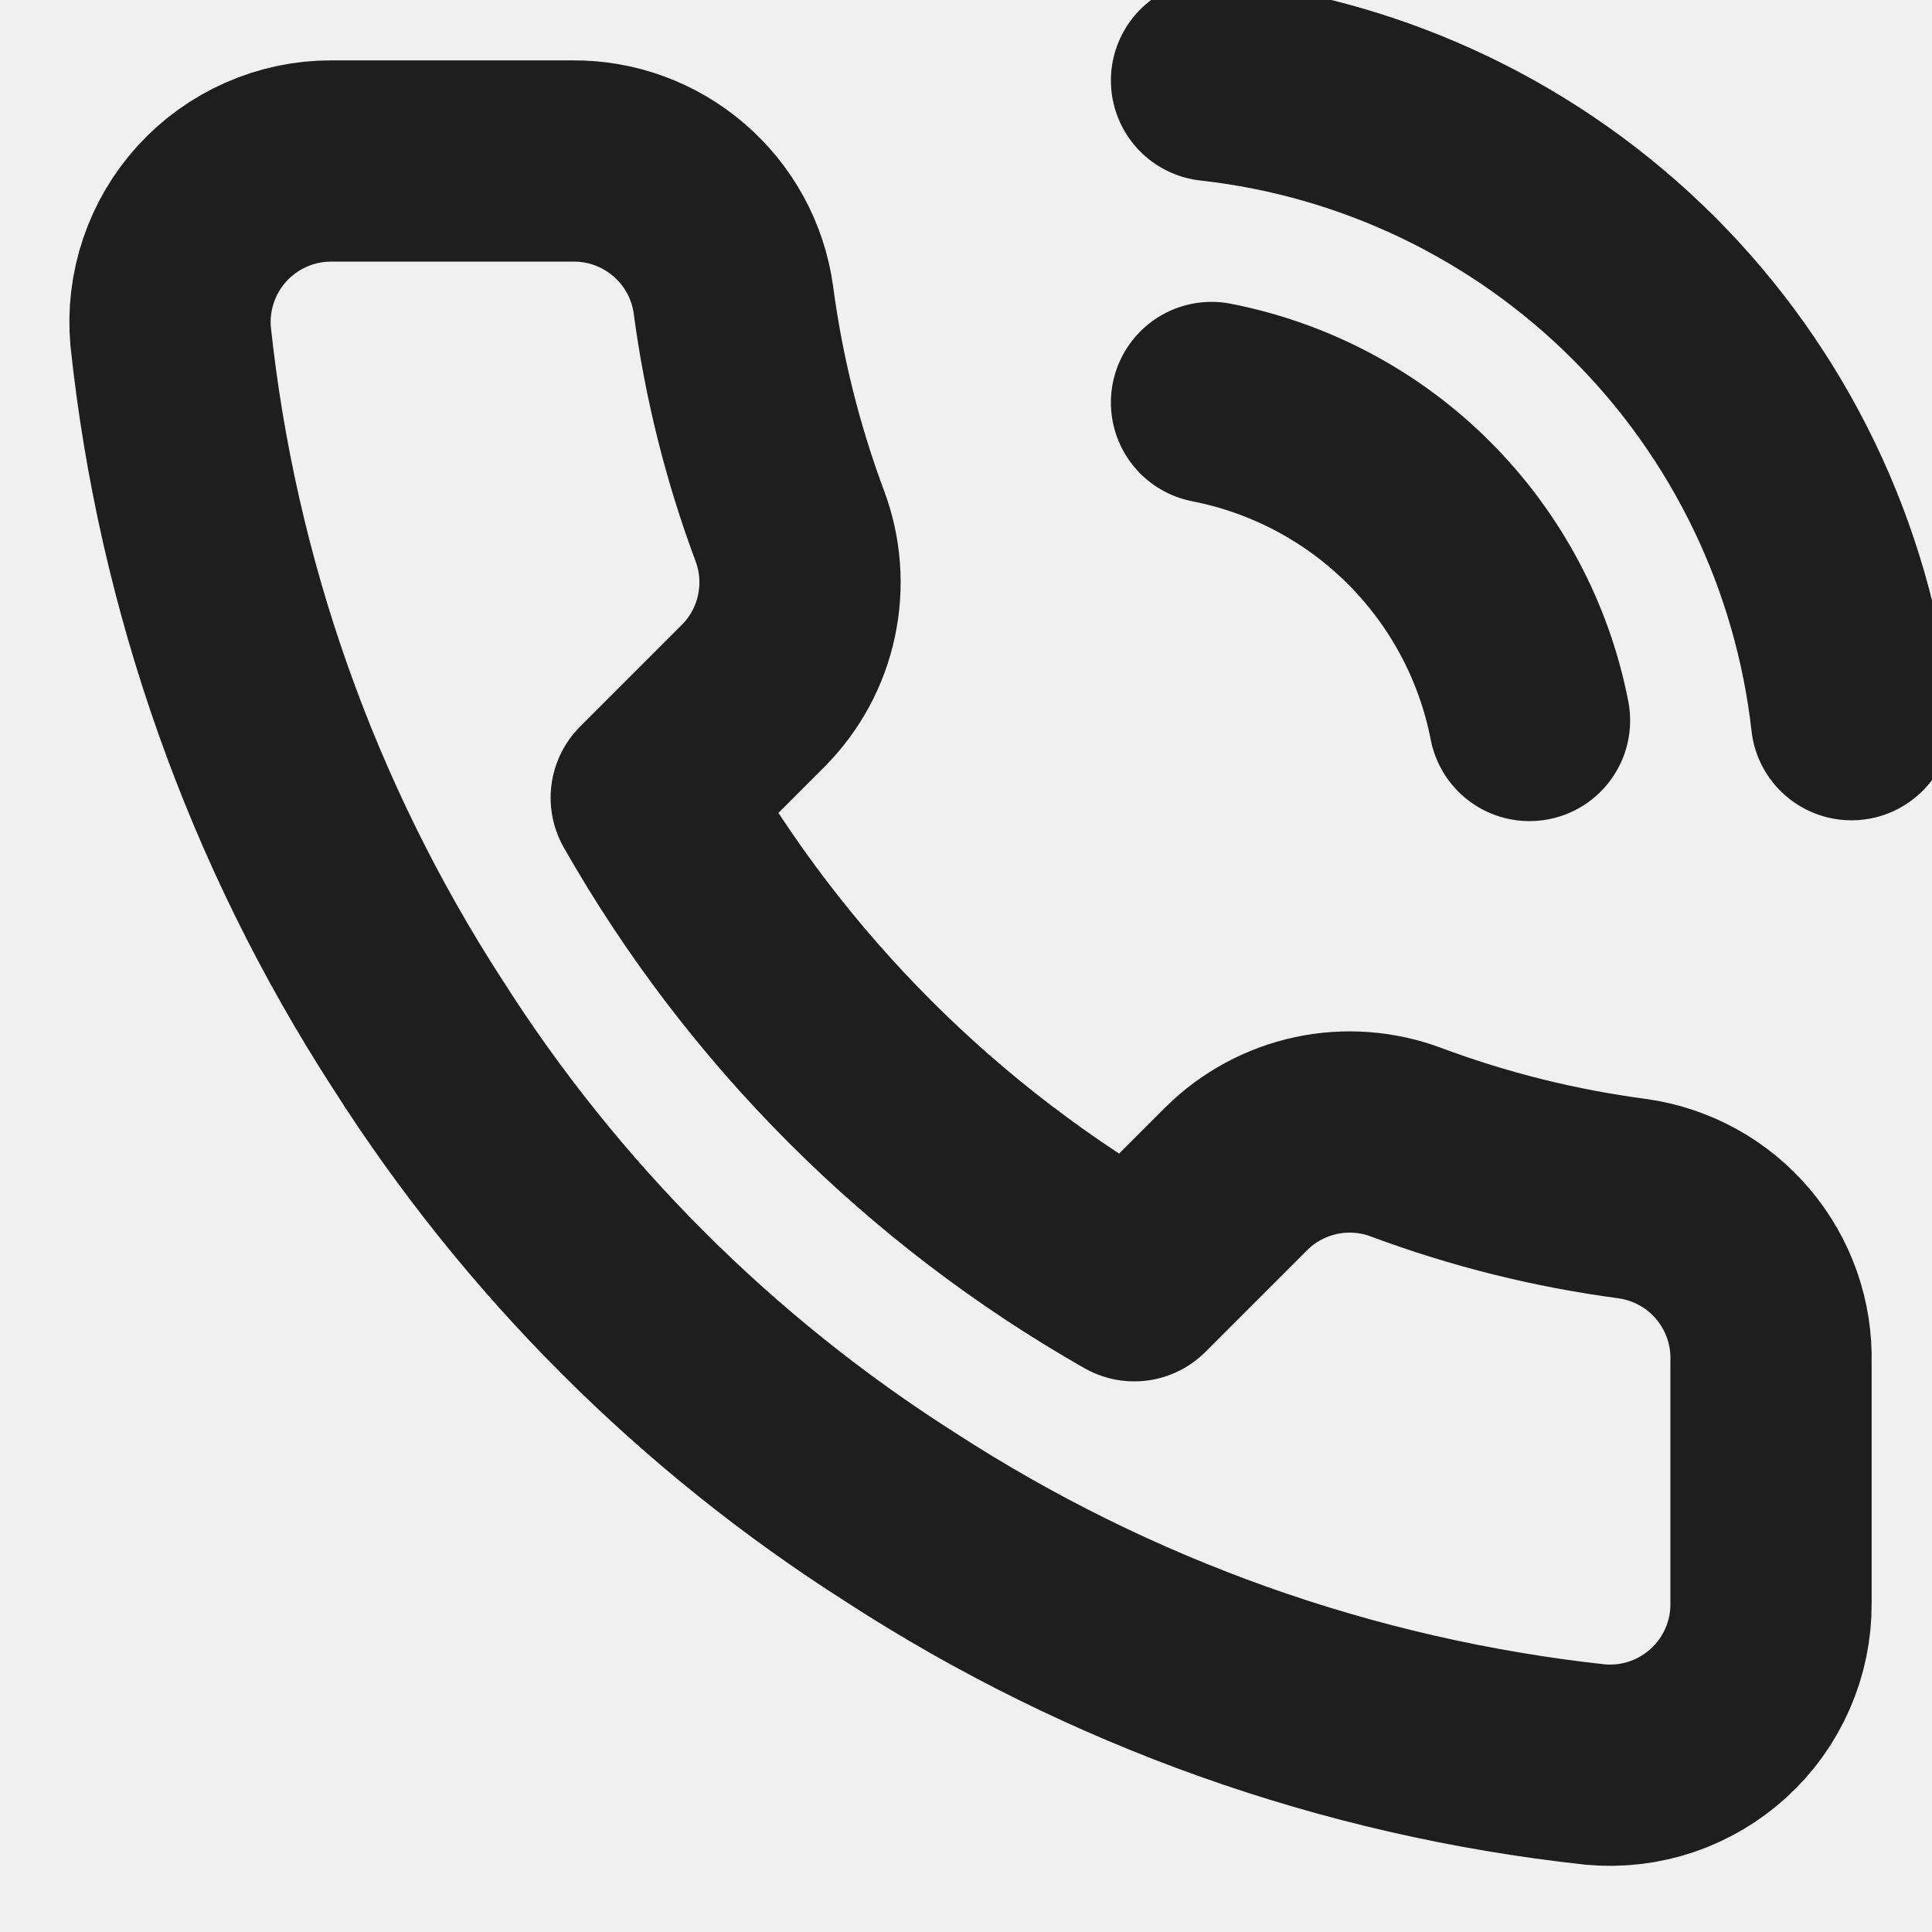
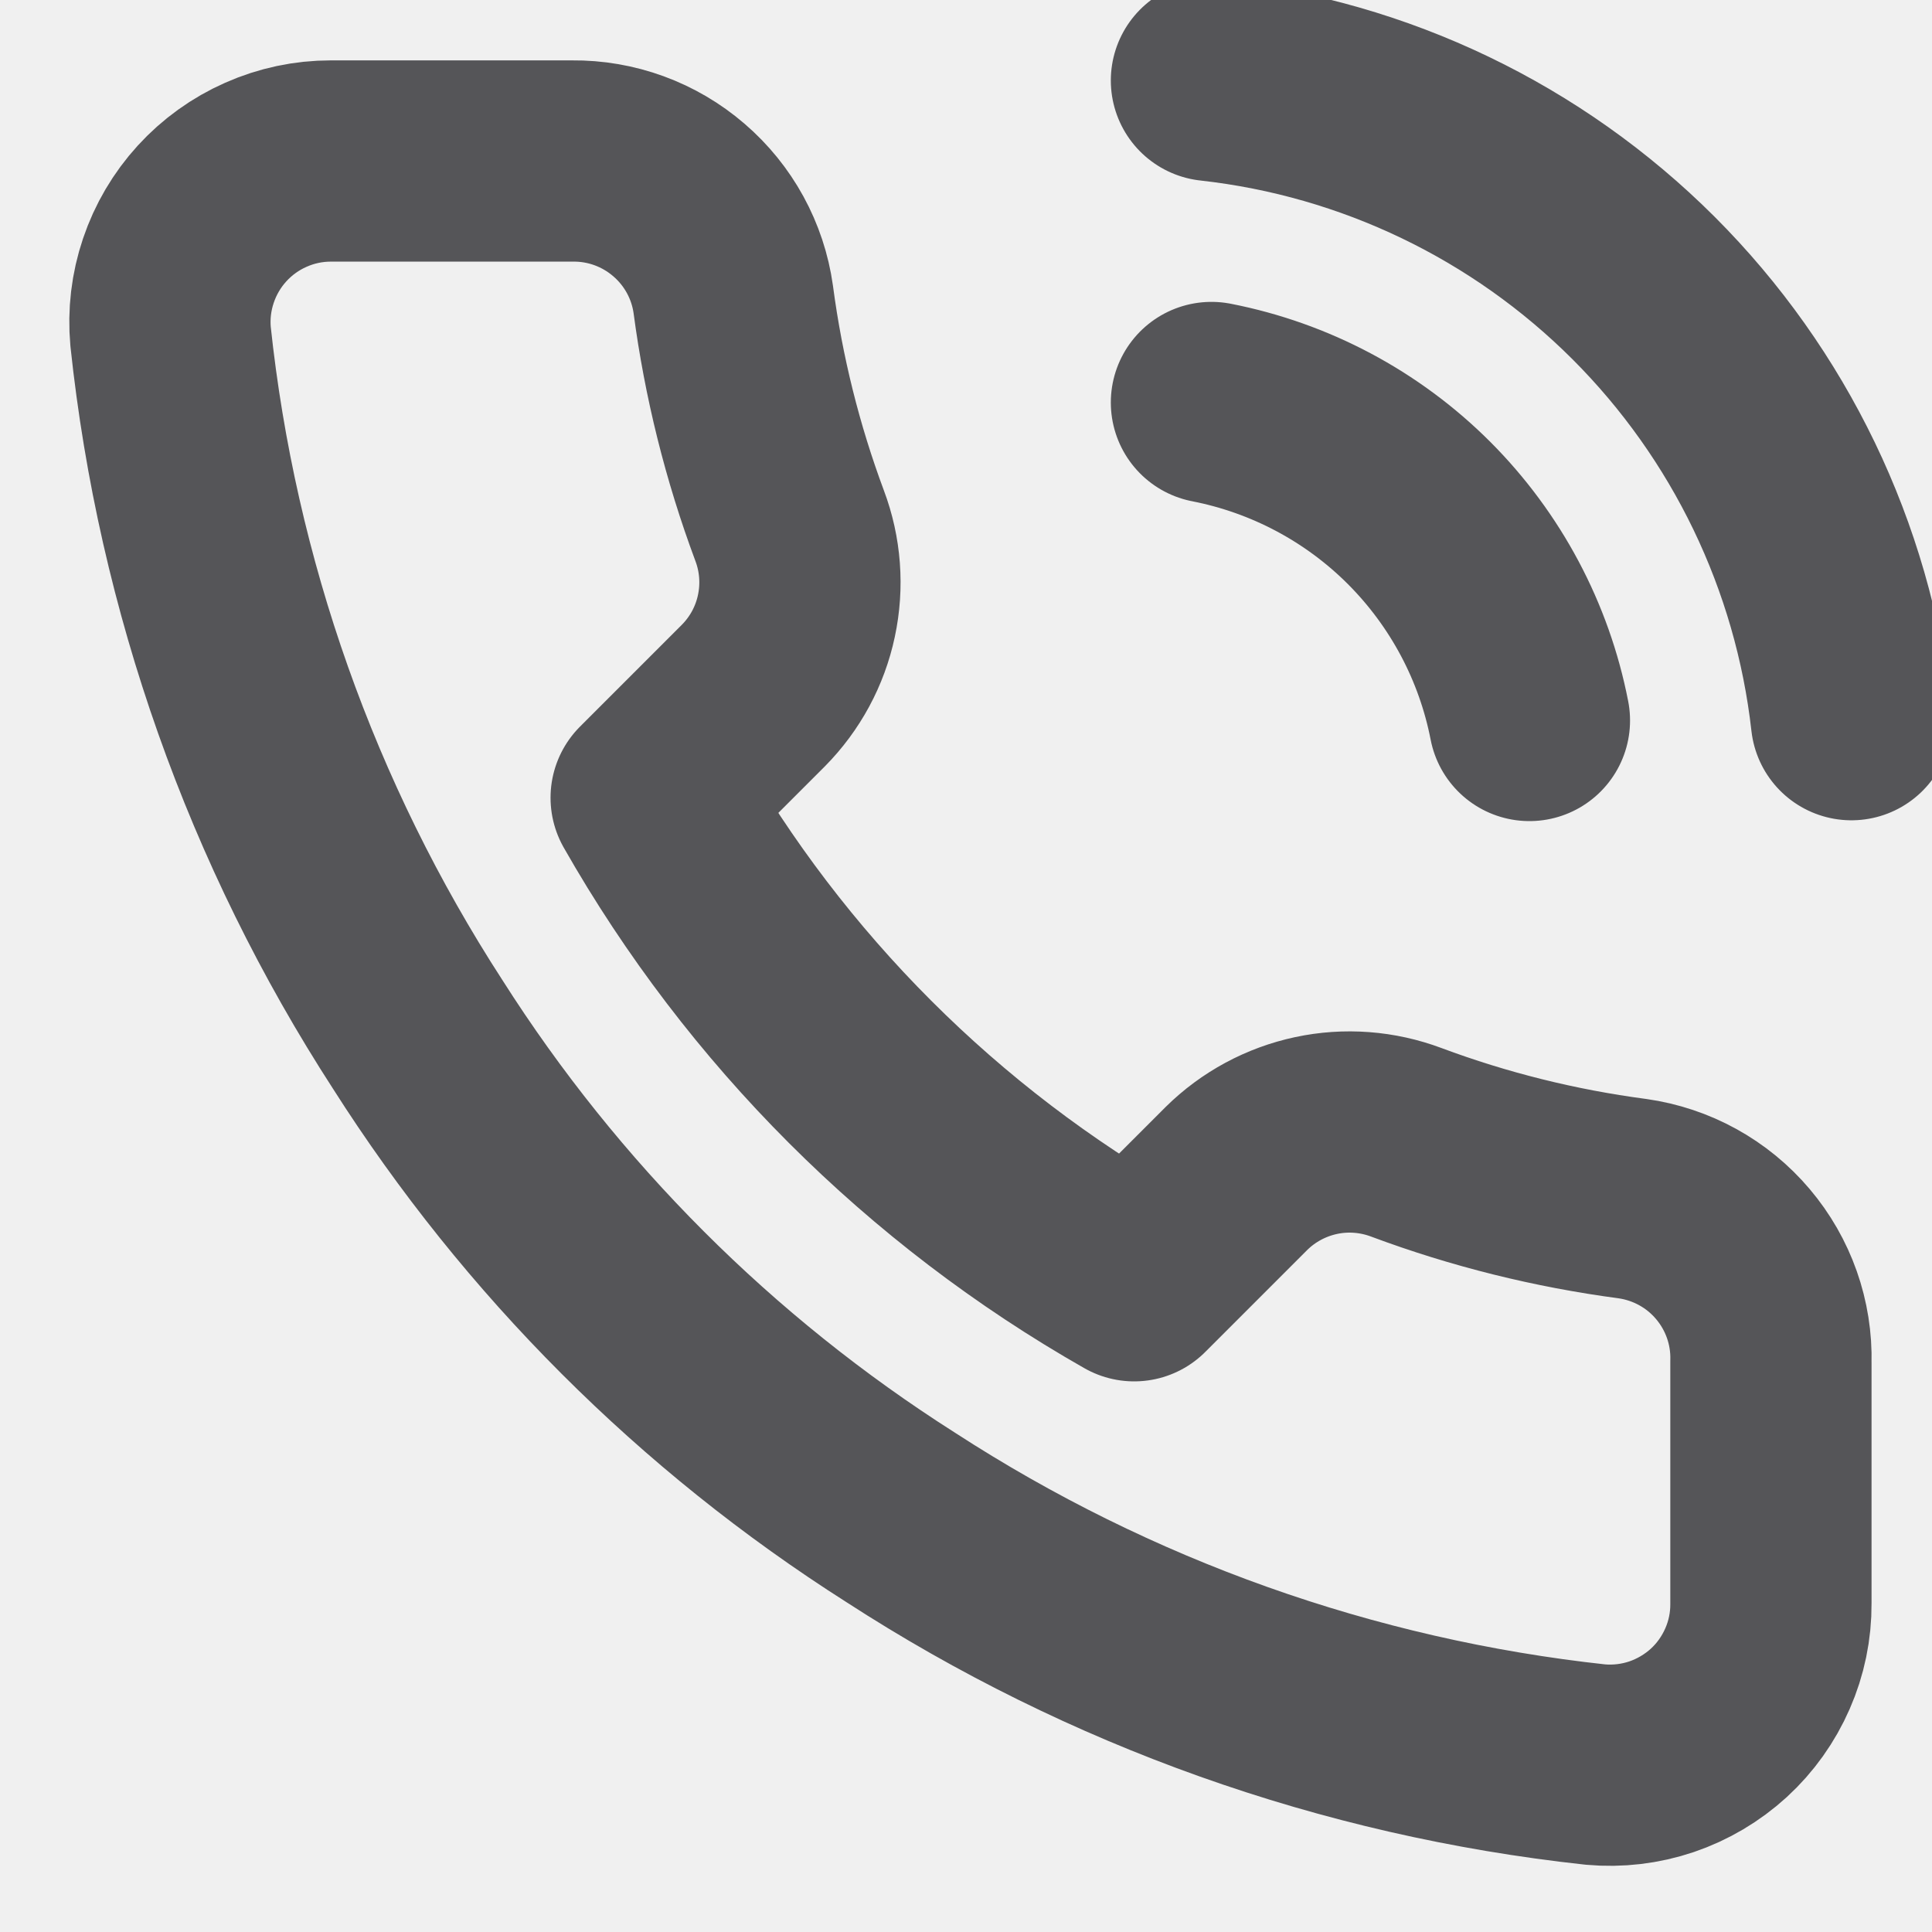
<svg xmlns="http://www.w3.org/2000/svg" width="24" height="24" viewBox="0 0 24 24" fill="none">
-   <g clip-path="url(#clip0_1295_1133)">
-     <path d="M15.05 5C16.027 5.191 16.925 5.668 17.628 6.372C18.332 7.076 18.81 7.973 19 8.95M15.05 1C17.08 1.225 18.972 2.134 20.417 3.577C21.861 5.02 22.772 6.911 23 8.94M22 16.92V19.92C22.002 20.198 21.945 20.474 21.833 20.729C21.721 20.985 21.558 21.214 21.352 21.402C21.147 21.59 20.905 21.733 20.641 21.823C20.377 21.912 20.098 21.945 19.82 21.92C16.743 21.586 13.787 20.534 11.19 18.85C8.774 17.315 6.726 15.266 5.19 12.85C3.5 10.241 2.449 7.271 2.12 4.18C2.095 3.903 2.128 3.625 2.217 3.362C2.306 3.098 2.448 2.857 2.635 2.652C2.822 2.447 3.05 2.283 3.304 2.171C3.558 2.058 3.833 2 4.11 2H7.11C7.596 1.995 8.066 2.167 8.434 2.484C8.802 2.8 9.043 3.239 9.11 3.72C9.237 4.68 9.472 5.623 9.81 6.53C9.945 6.888 9.974 7.277 9.894 7.651C9.815 8.025 9.629 8.368 9.36 8.64L8.09 9.91C9.514 12.414 11.587 14.486 14.09 15.91L15.36 14.64C15.632 14.371 15.976 14.186 16.349 14.106C16.724 14.026 17.113 14.056 17.47 14.19C18.378 14.529 19.32 14.763 20.28 14.89C20.766 14.959 21.21 15.203 21.527 15.578C21.844 15.952 22.013 16.43 22 16.92Z" stroke="#1E1E1E" stroke-width="2.5" stroke-linecap="round" stroke-linejoin="round" />
+   <g clip-path="url(#clip0_1324_1108)">
+     <path d="M15.049 5C16.026 5.191 16.924 5.668 17.628 6.372C18.331 7.076 18.809 7.973 18.999 8.95M15.049 1C17.079 1.225 18.971 2.134 20.416 3.577C21.86 5.02 22.771 6.911 22.999 8.94M21.999 16.92V19.92C22.001 20.198 21.944 20.474 21.832 20.729C21.72 20.985 21.557 21.214 21.352 21.402C21.146 21.59 20.904 21.733 20.64 21.823C20.376 21.912 20.097 21.945 19.819 21.92C16.742 21.586 13.786 20.534 11.189 18.85C8.773 17.315 6.725 15.266 5.189 12.85C3.499 10.241 2.448 7.271 2.119 4.18C2.094 3.903 2.127 3.625 2.216 3.362C2.305 3.098 2.447 2.857 2.634 2.652C2.821 2.447 3.049 2.283 3.303 2.171C3.557 2.058 3.832 2 4.109 2H7.109C7.595 1.995 8.065 2.167 8.433 2.484C8.801 2.8 9.042 3.239 9.109 3.72C9.236 4.68 9.471 5.623 9.809 6.53C9.944 6.888 9.973 7.277 9.893 7.651C9.814 8.025 9.628 8.368 9.359 8.64L8.089 9.91C9.513 12.414 11.586 14.486 14.089 15.91L15.359 14.64C15.631 14.371 15.975 14.186 16.349 14.106C16.723 14.026 17.111 14.056 17.469 14.19C18.377 14.529 19.319 14.763 20.279 14.89C20.765 14.959 21.209 15.203 21.526 15.578C21.843 15.952 22.012 16.43 21.999 16.92Z" stroke="#555558" stroke-width="2.5" stroke-linecap="round" stroke-linejoin="round" />
  </g>
  <defs>
-     <clipPath id="clip0_1295_1133">
+     <clipPath id="clip0_1324_1108">
      <rect width="24" height="24" fill="white" />
    </clipPath>
  </defs>
</svg>
